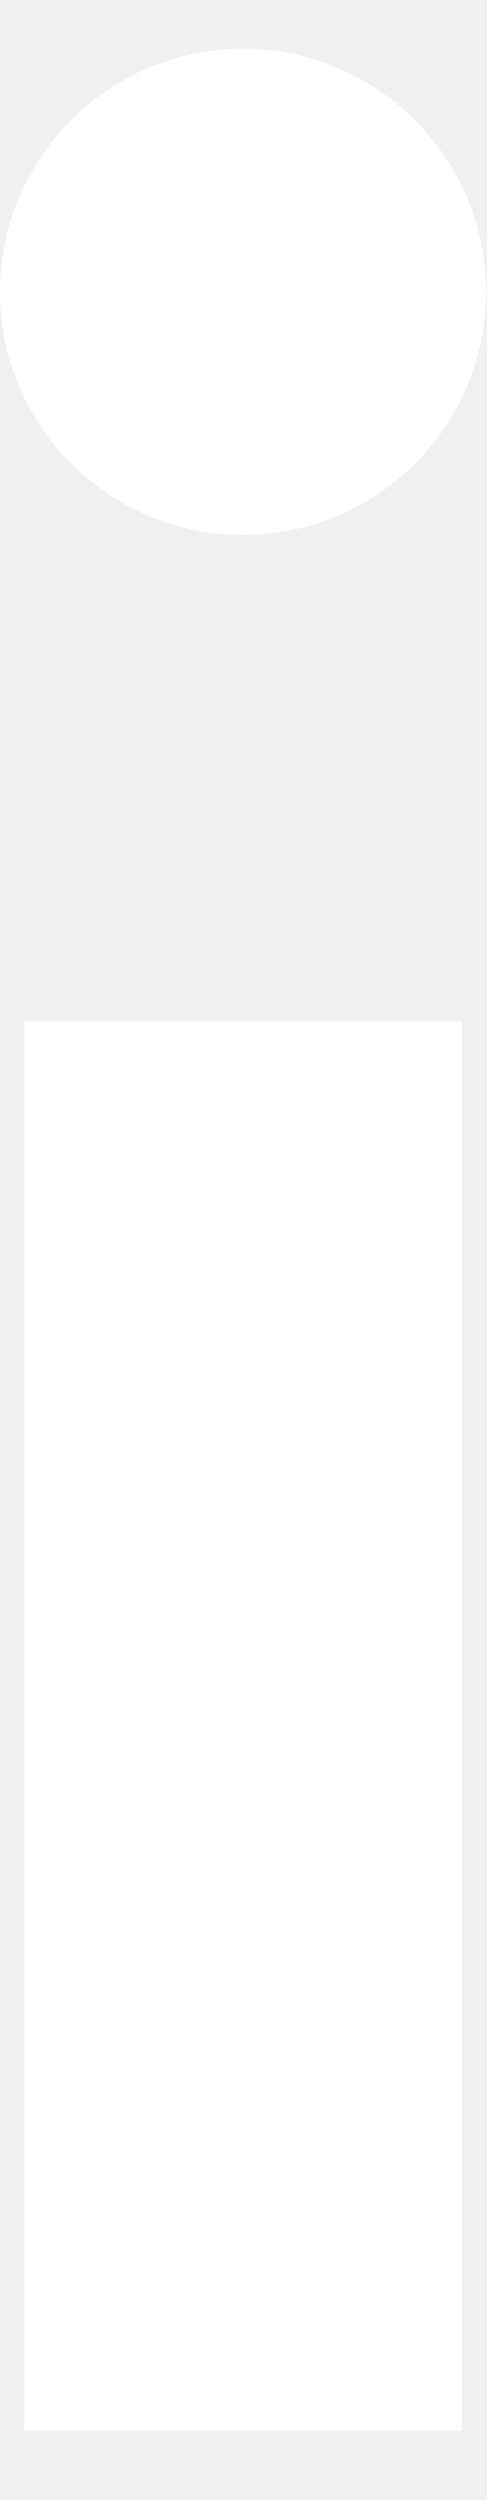
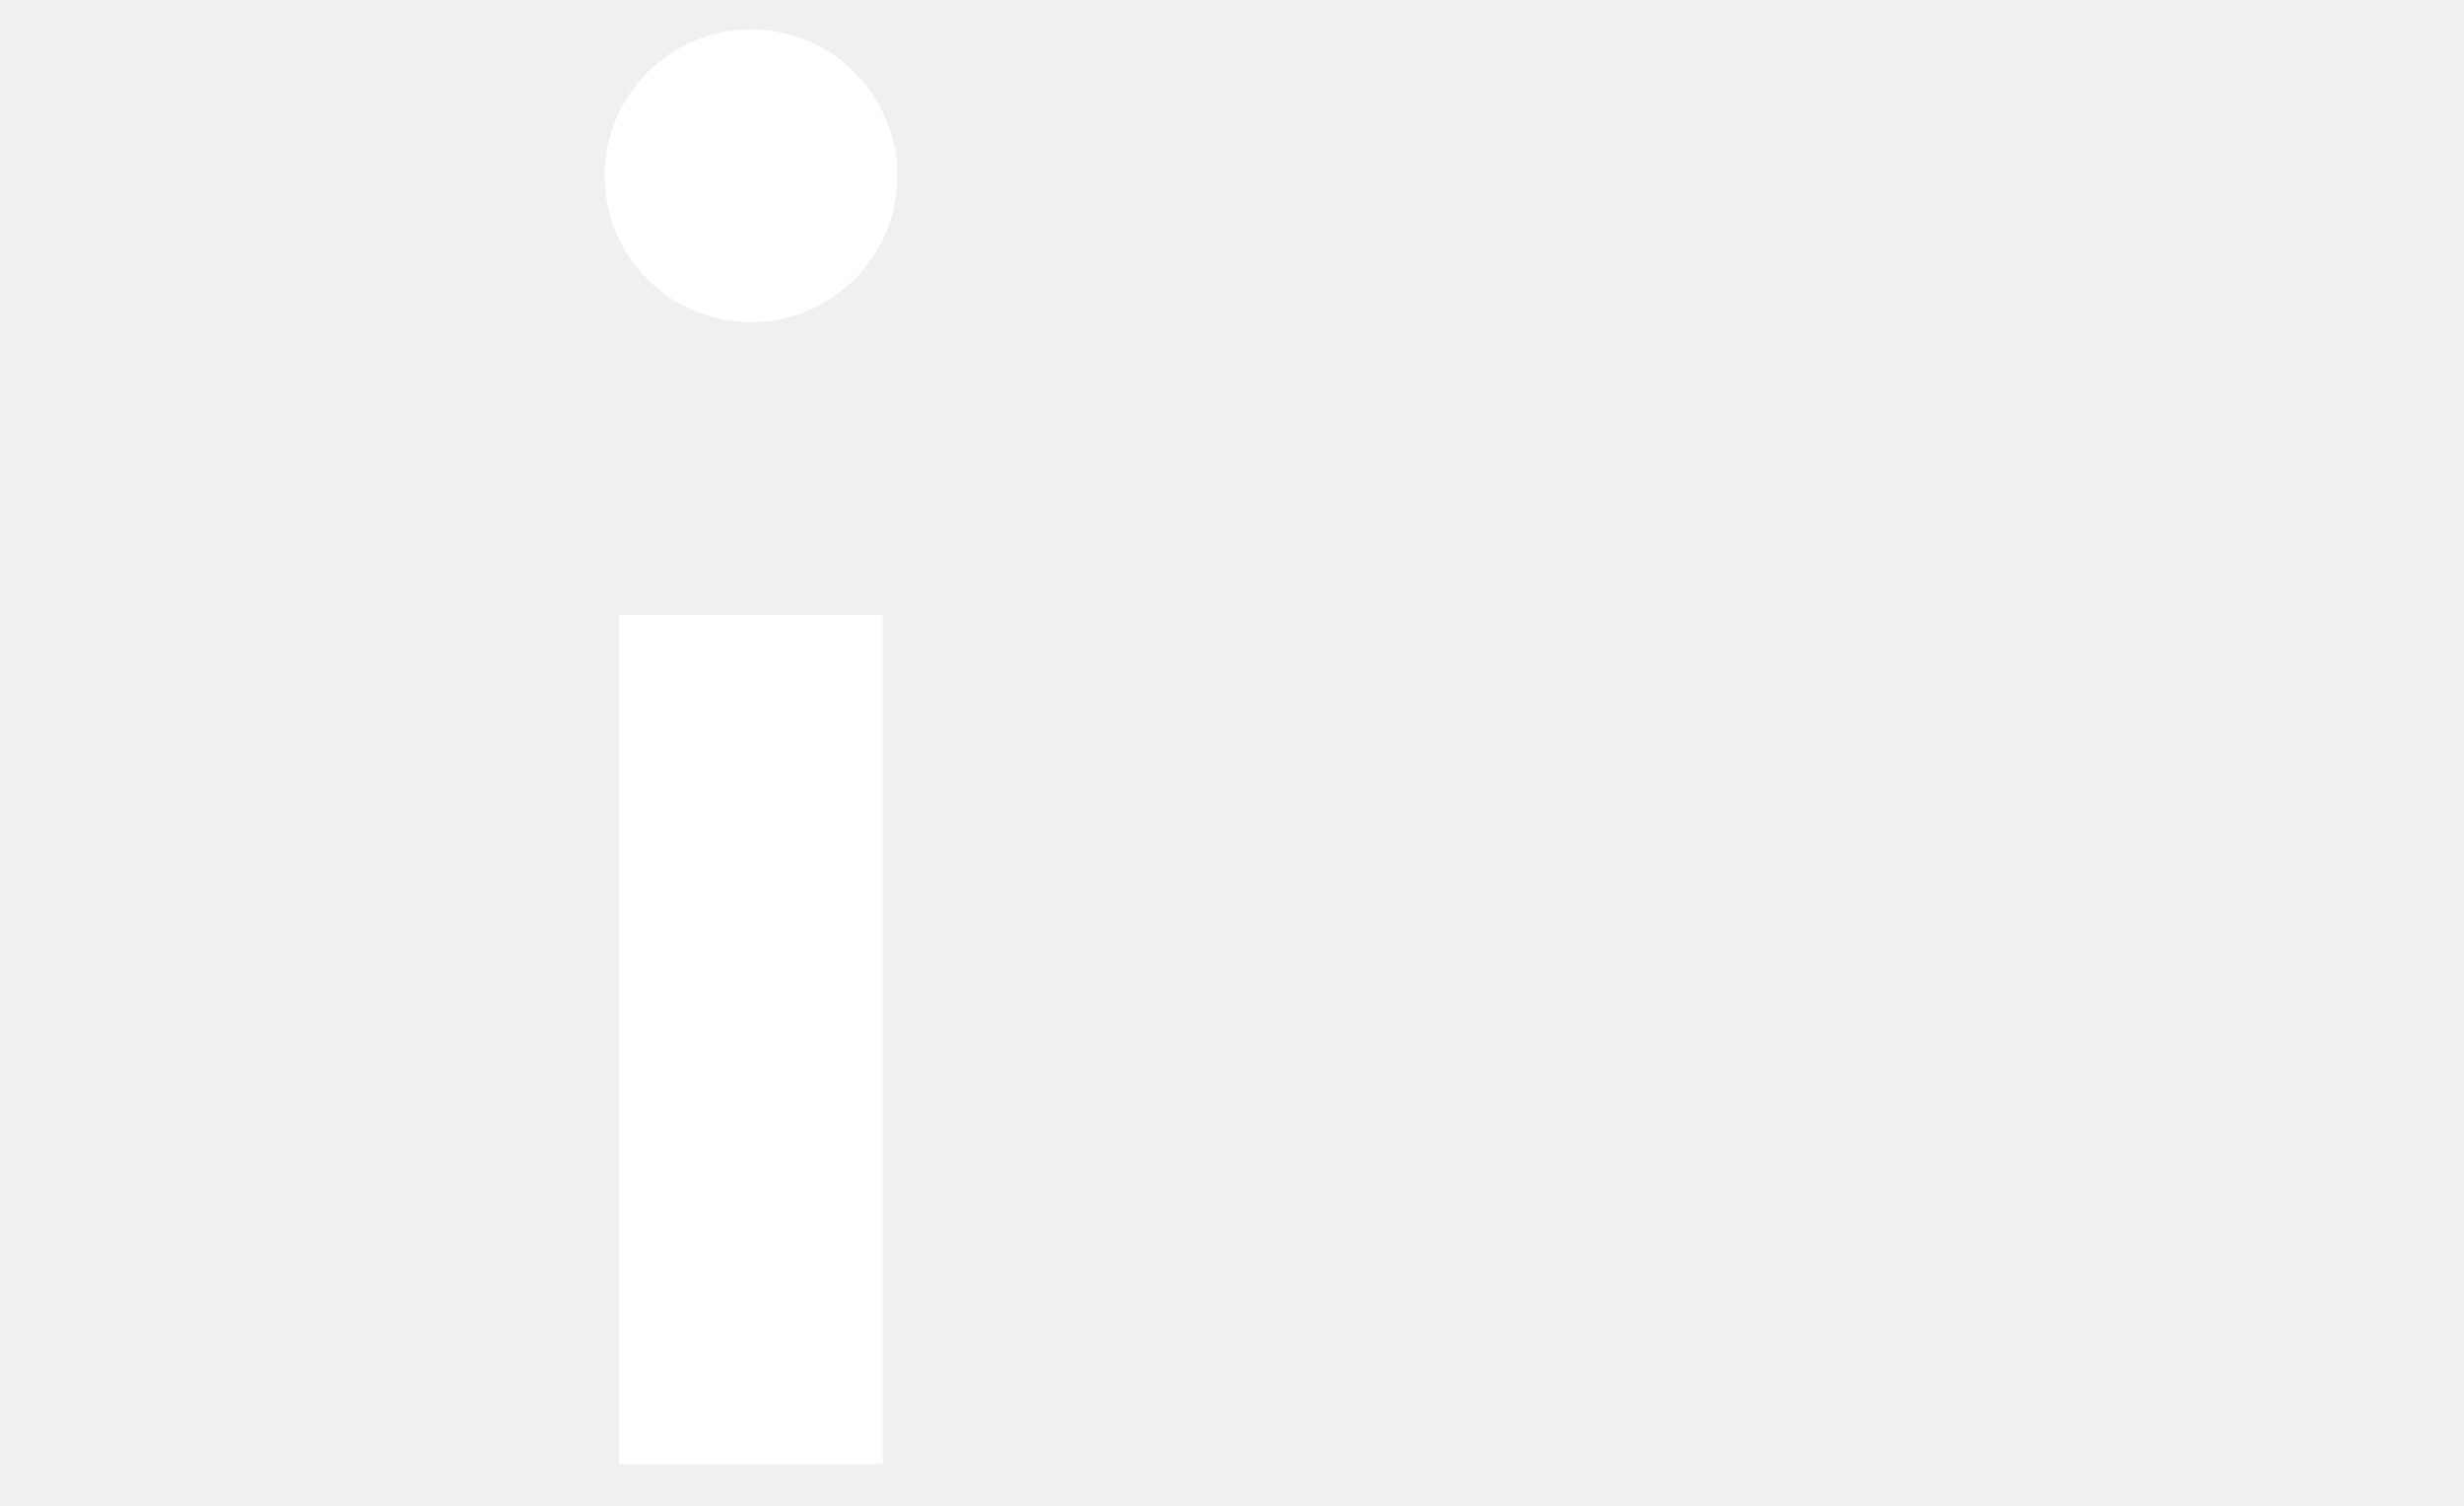
- <svg xmlns="http://www.w3.org/2000/svg" width="7" height="36" viewBox="0 0 7 36" fill="none">
+ <svg xmlns="http://www.w3.org/2000/svg" width="36" height="22" viewBox="0 0 30 36" fill="none">
  <circle cx="3.5" cy="4.203" r="3.5" fill="white" />
  <rect x="0.35" y="14.703" width="6.3" height="20.3" fill="white" />
</svg>
